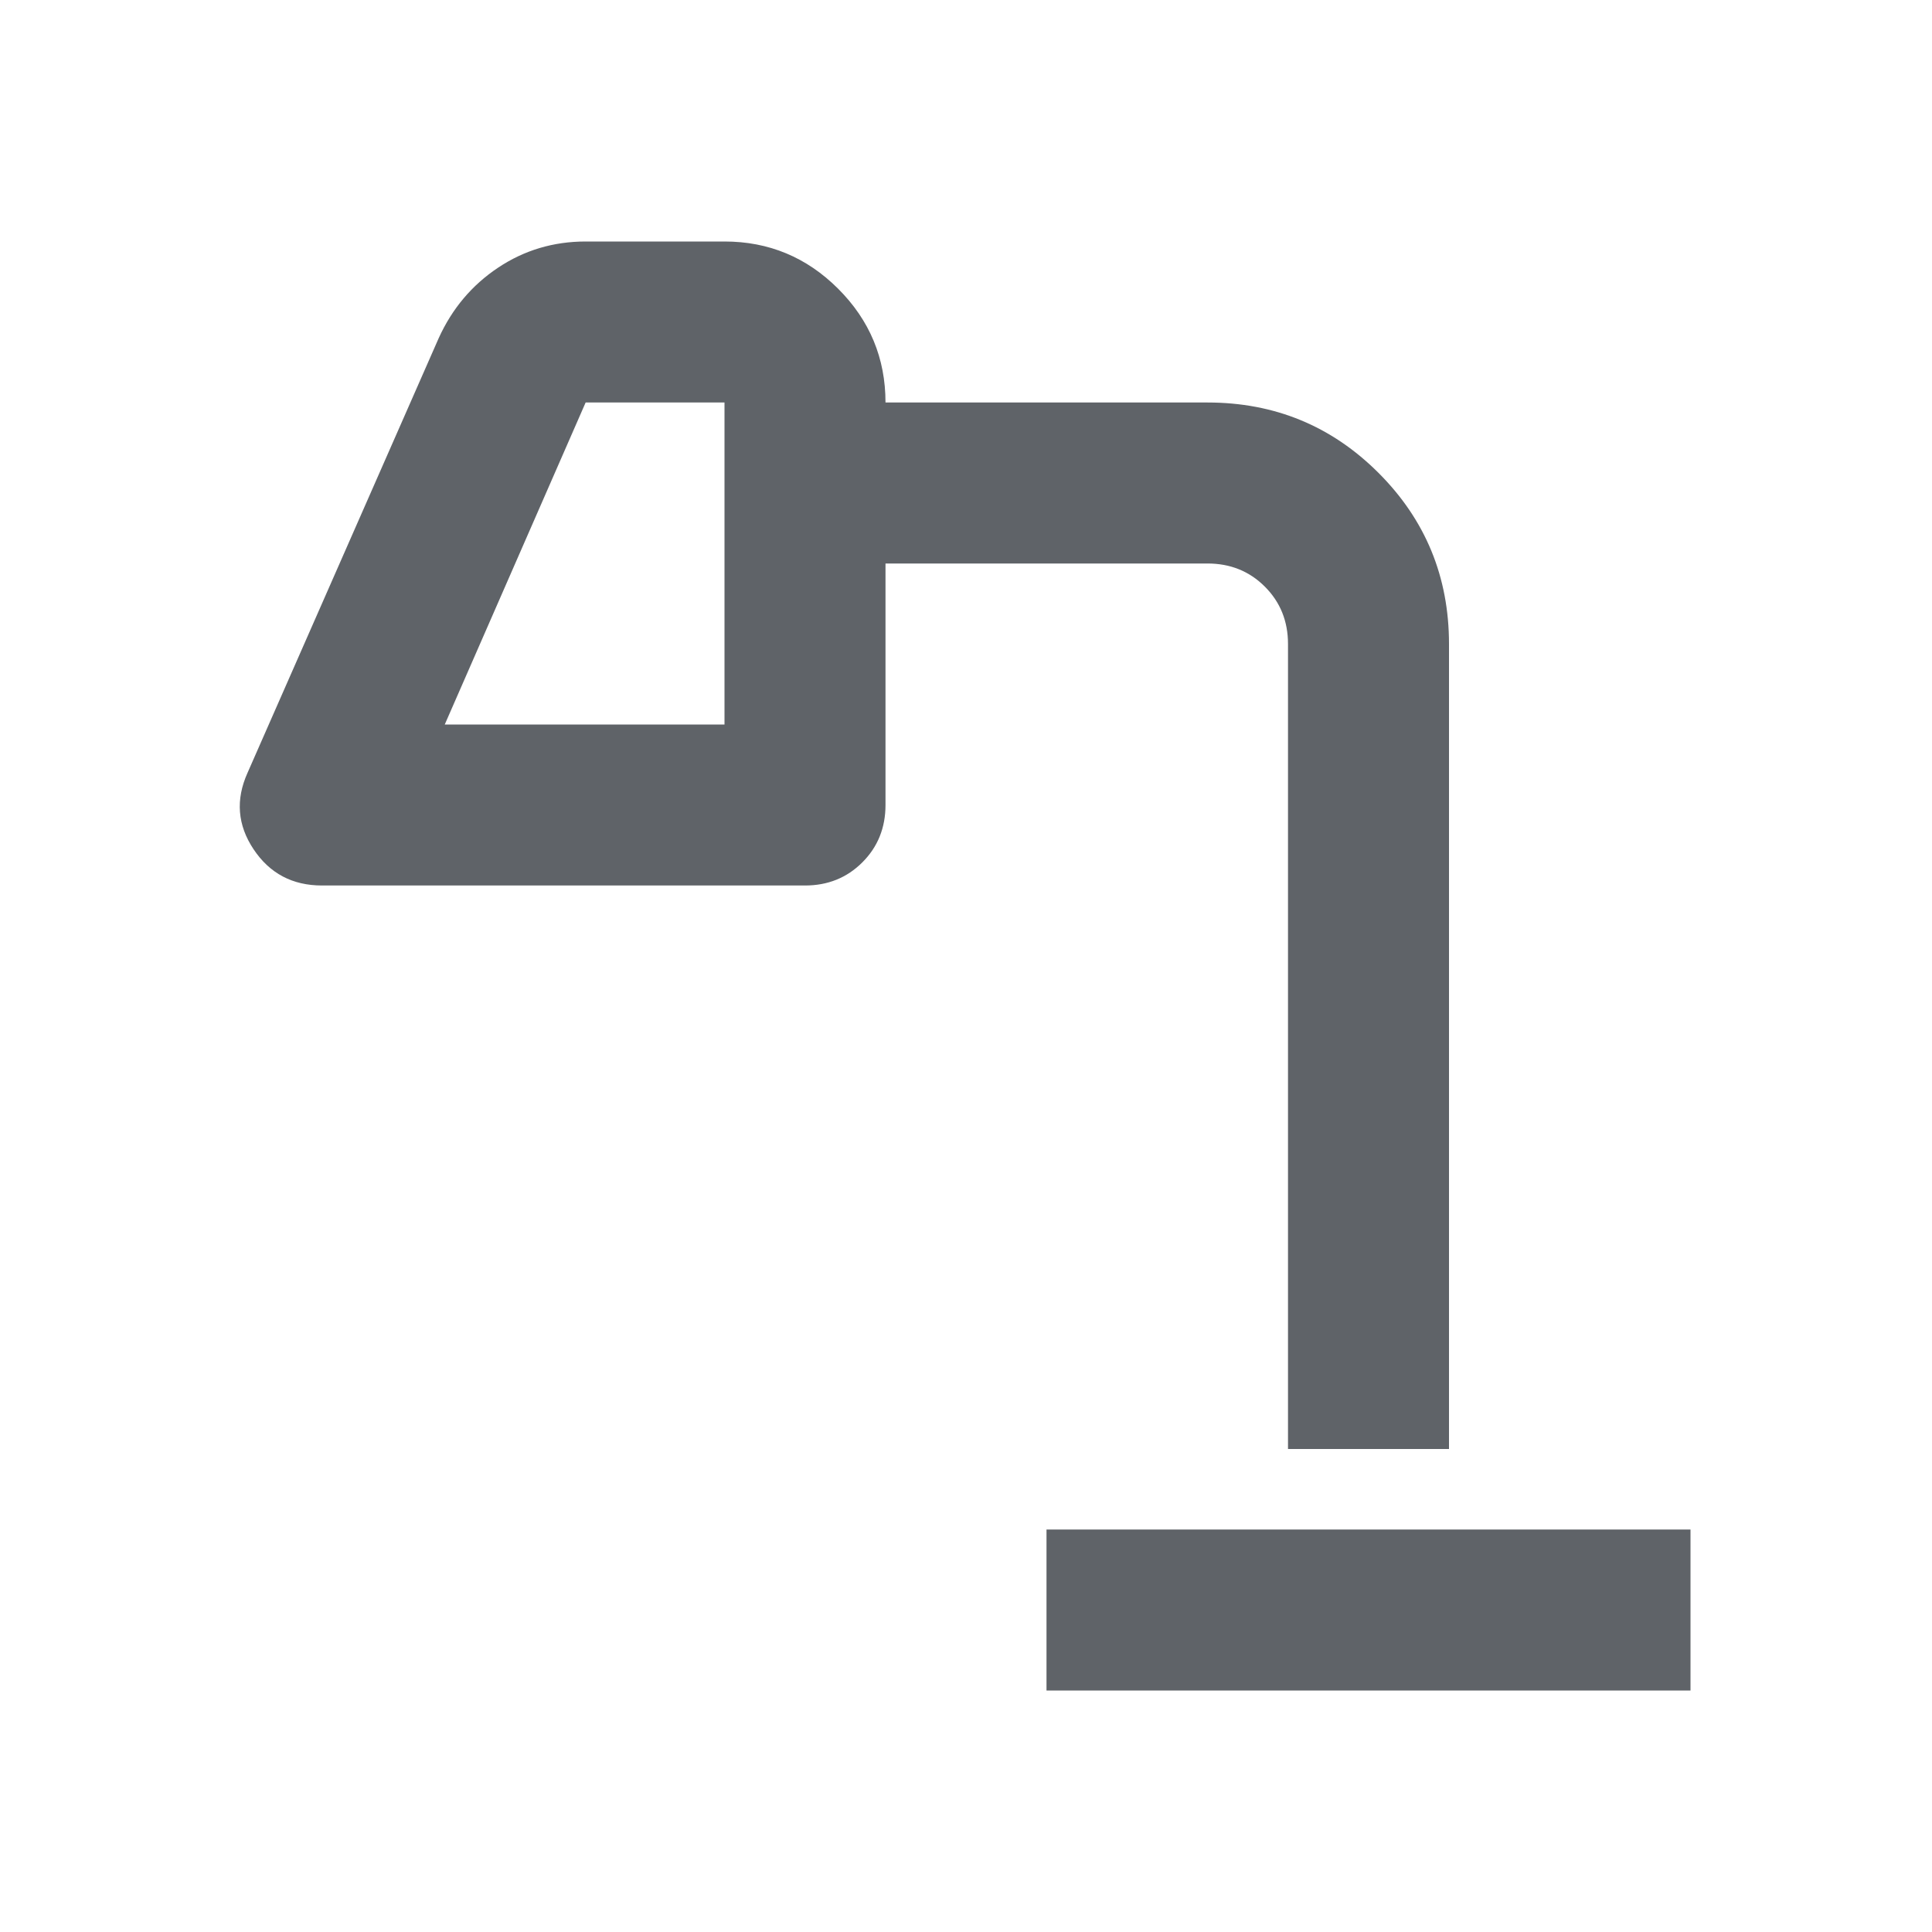
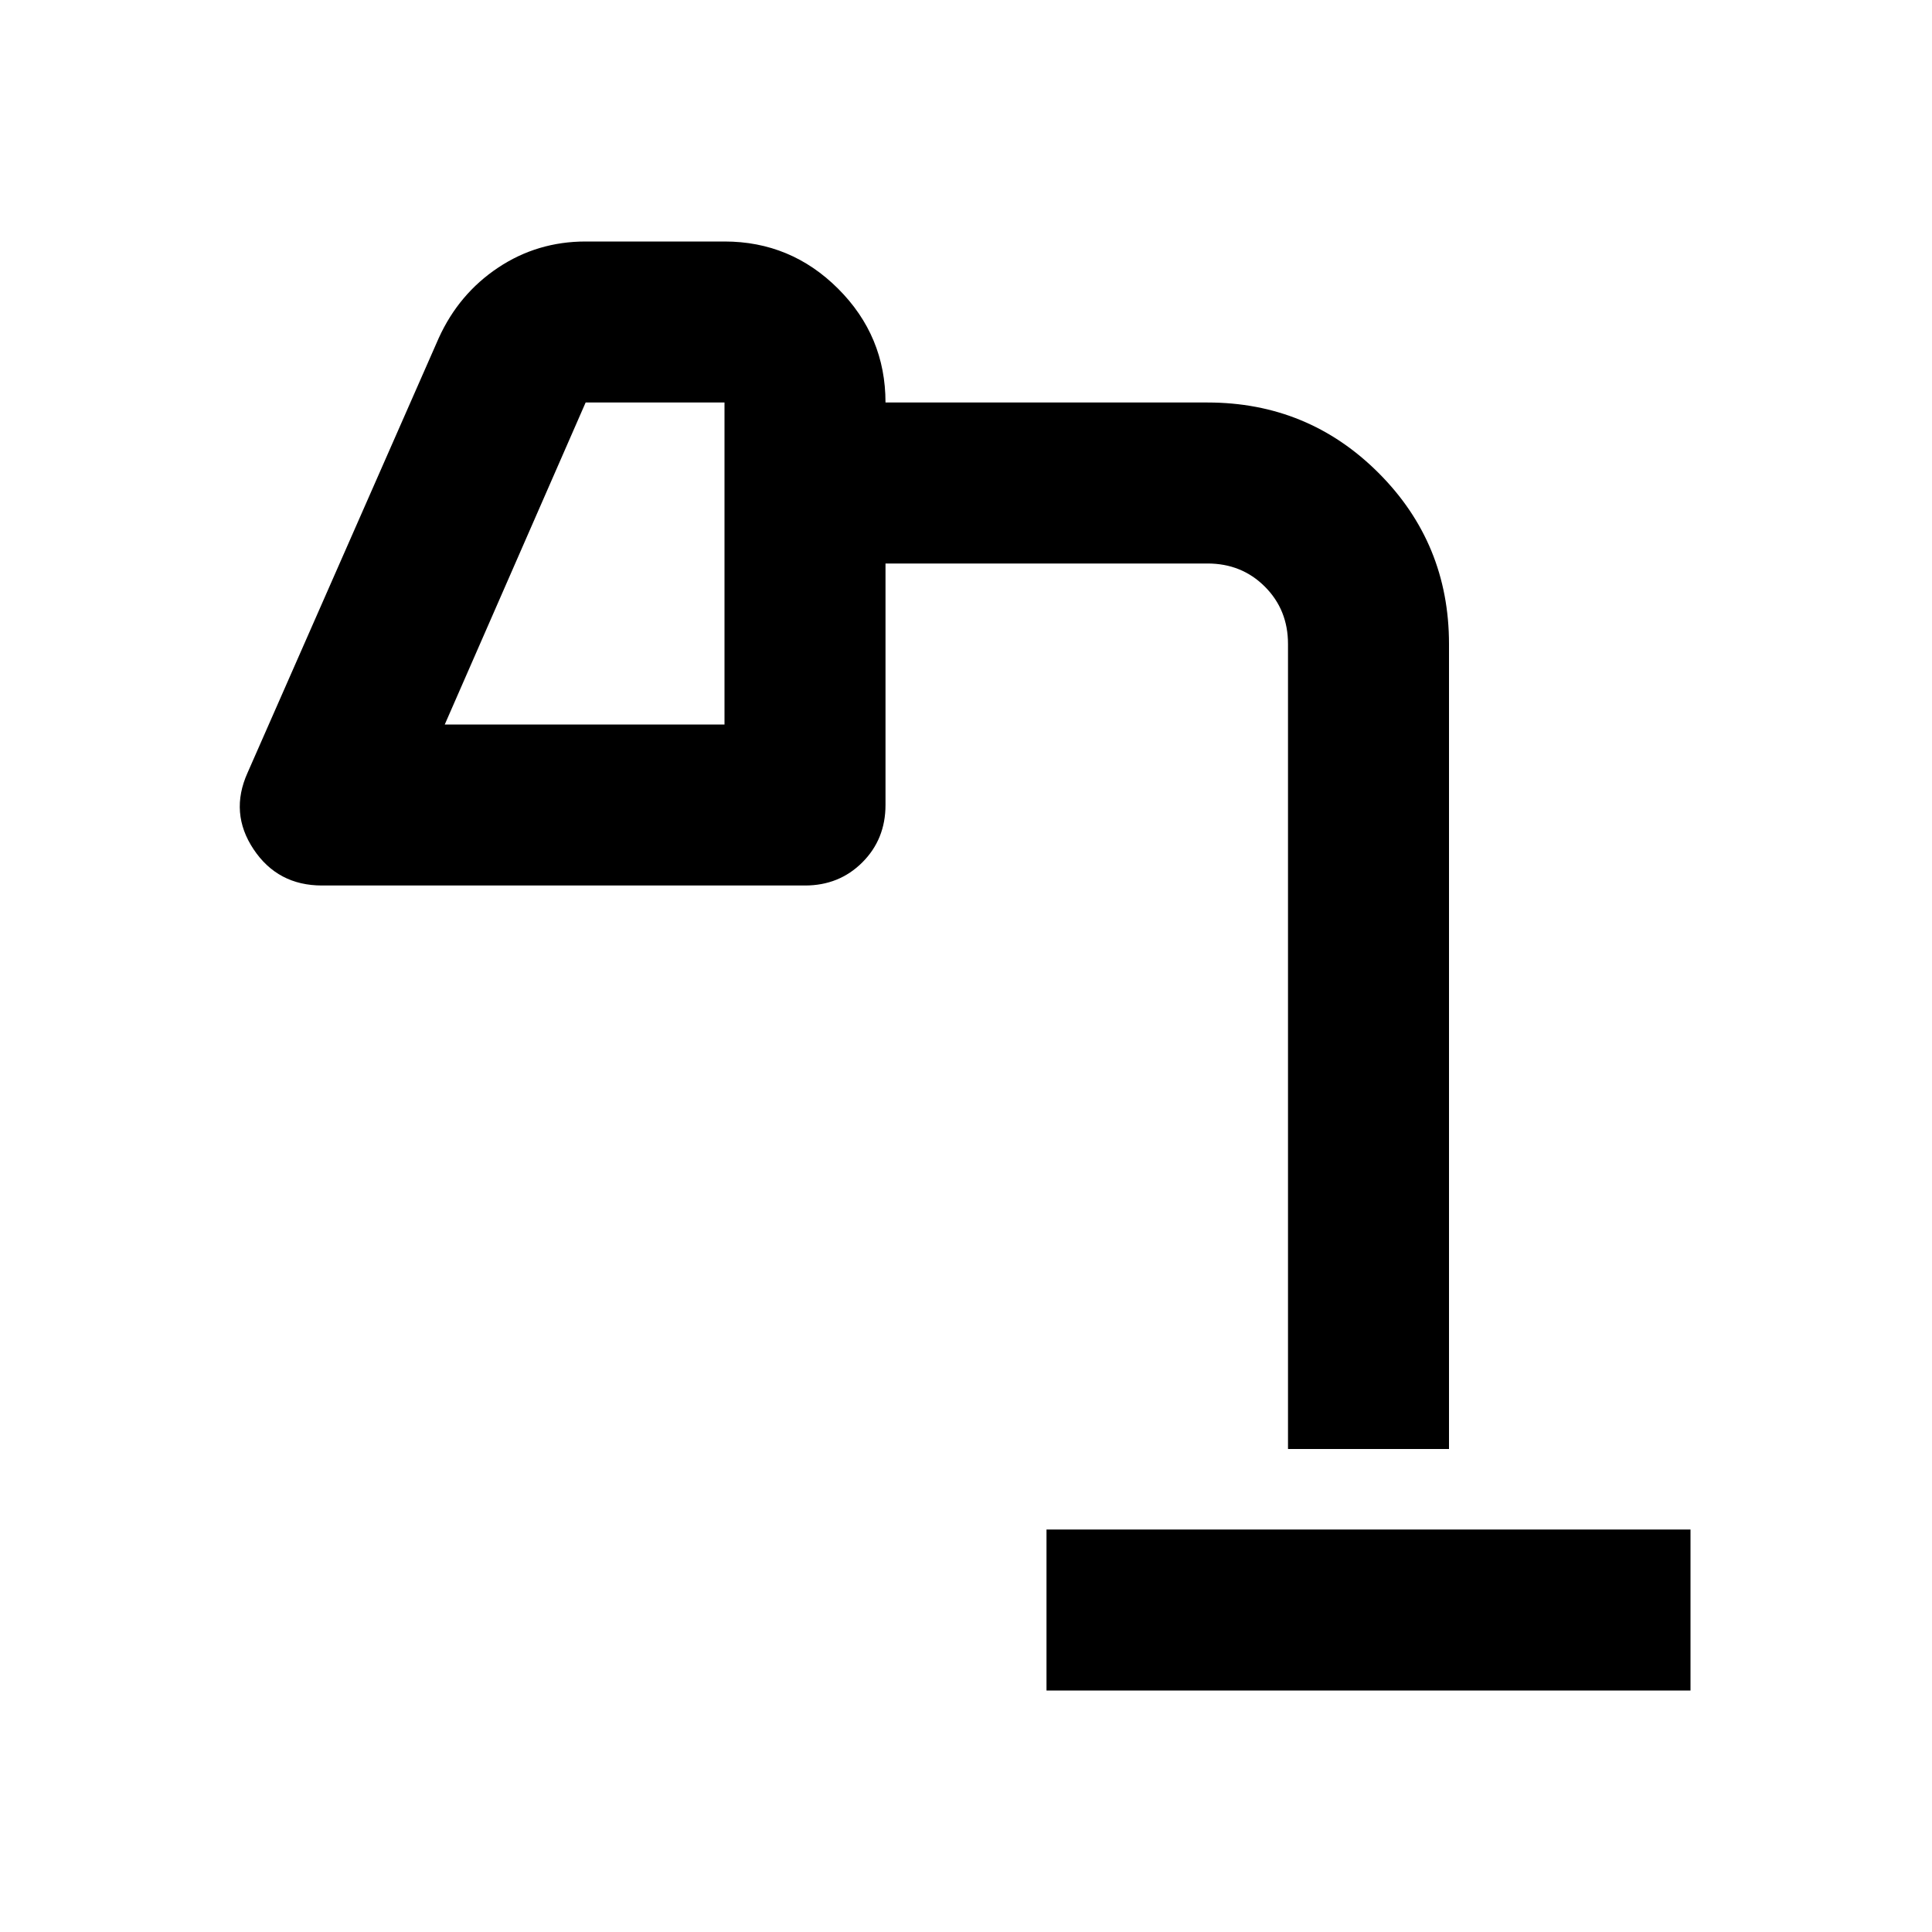
- <svg xmlns="http://www.w3.org/2000/svg" height="24px" viewBox="0 -960 960 960" width="24px" fill="#5f6368">
+ <svg xmlns="http://www.w3.org/2000/svg" height="24px" viewBox="0 -960 960 960" width="24px" fill="black">
  <path d="M520-120v-80h320v80H520ZM221-600h139v-160h-69l-70 160Zm419 360v-400q0-17-11.5-28.5T600-680H440v120q0 17-11.5 28.5T400-520H160q-22 0-34-18t-3-38l95-216q10-22 29.5-35t43.5-13h69q33 0 56.5 23.5T440-760h160q50 0 85 35t35 85v400h-80ZM221-600h139-139Z" />
</svg>
